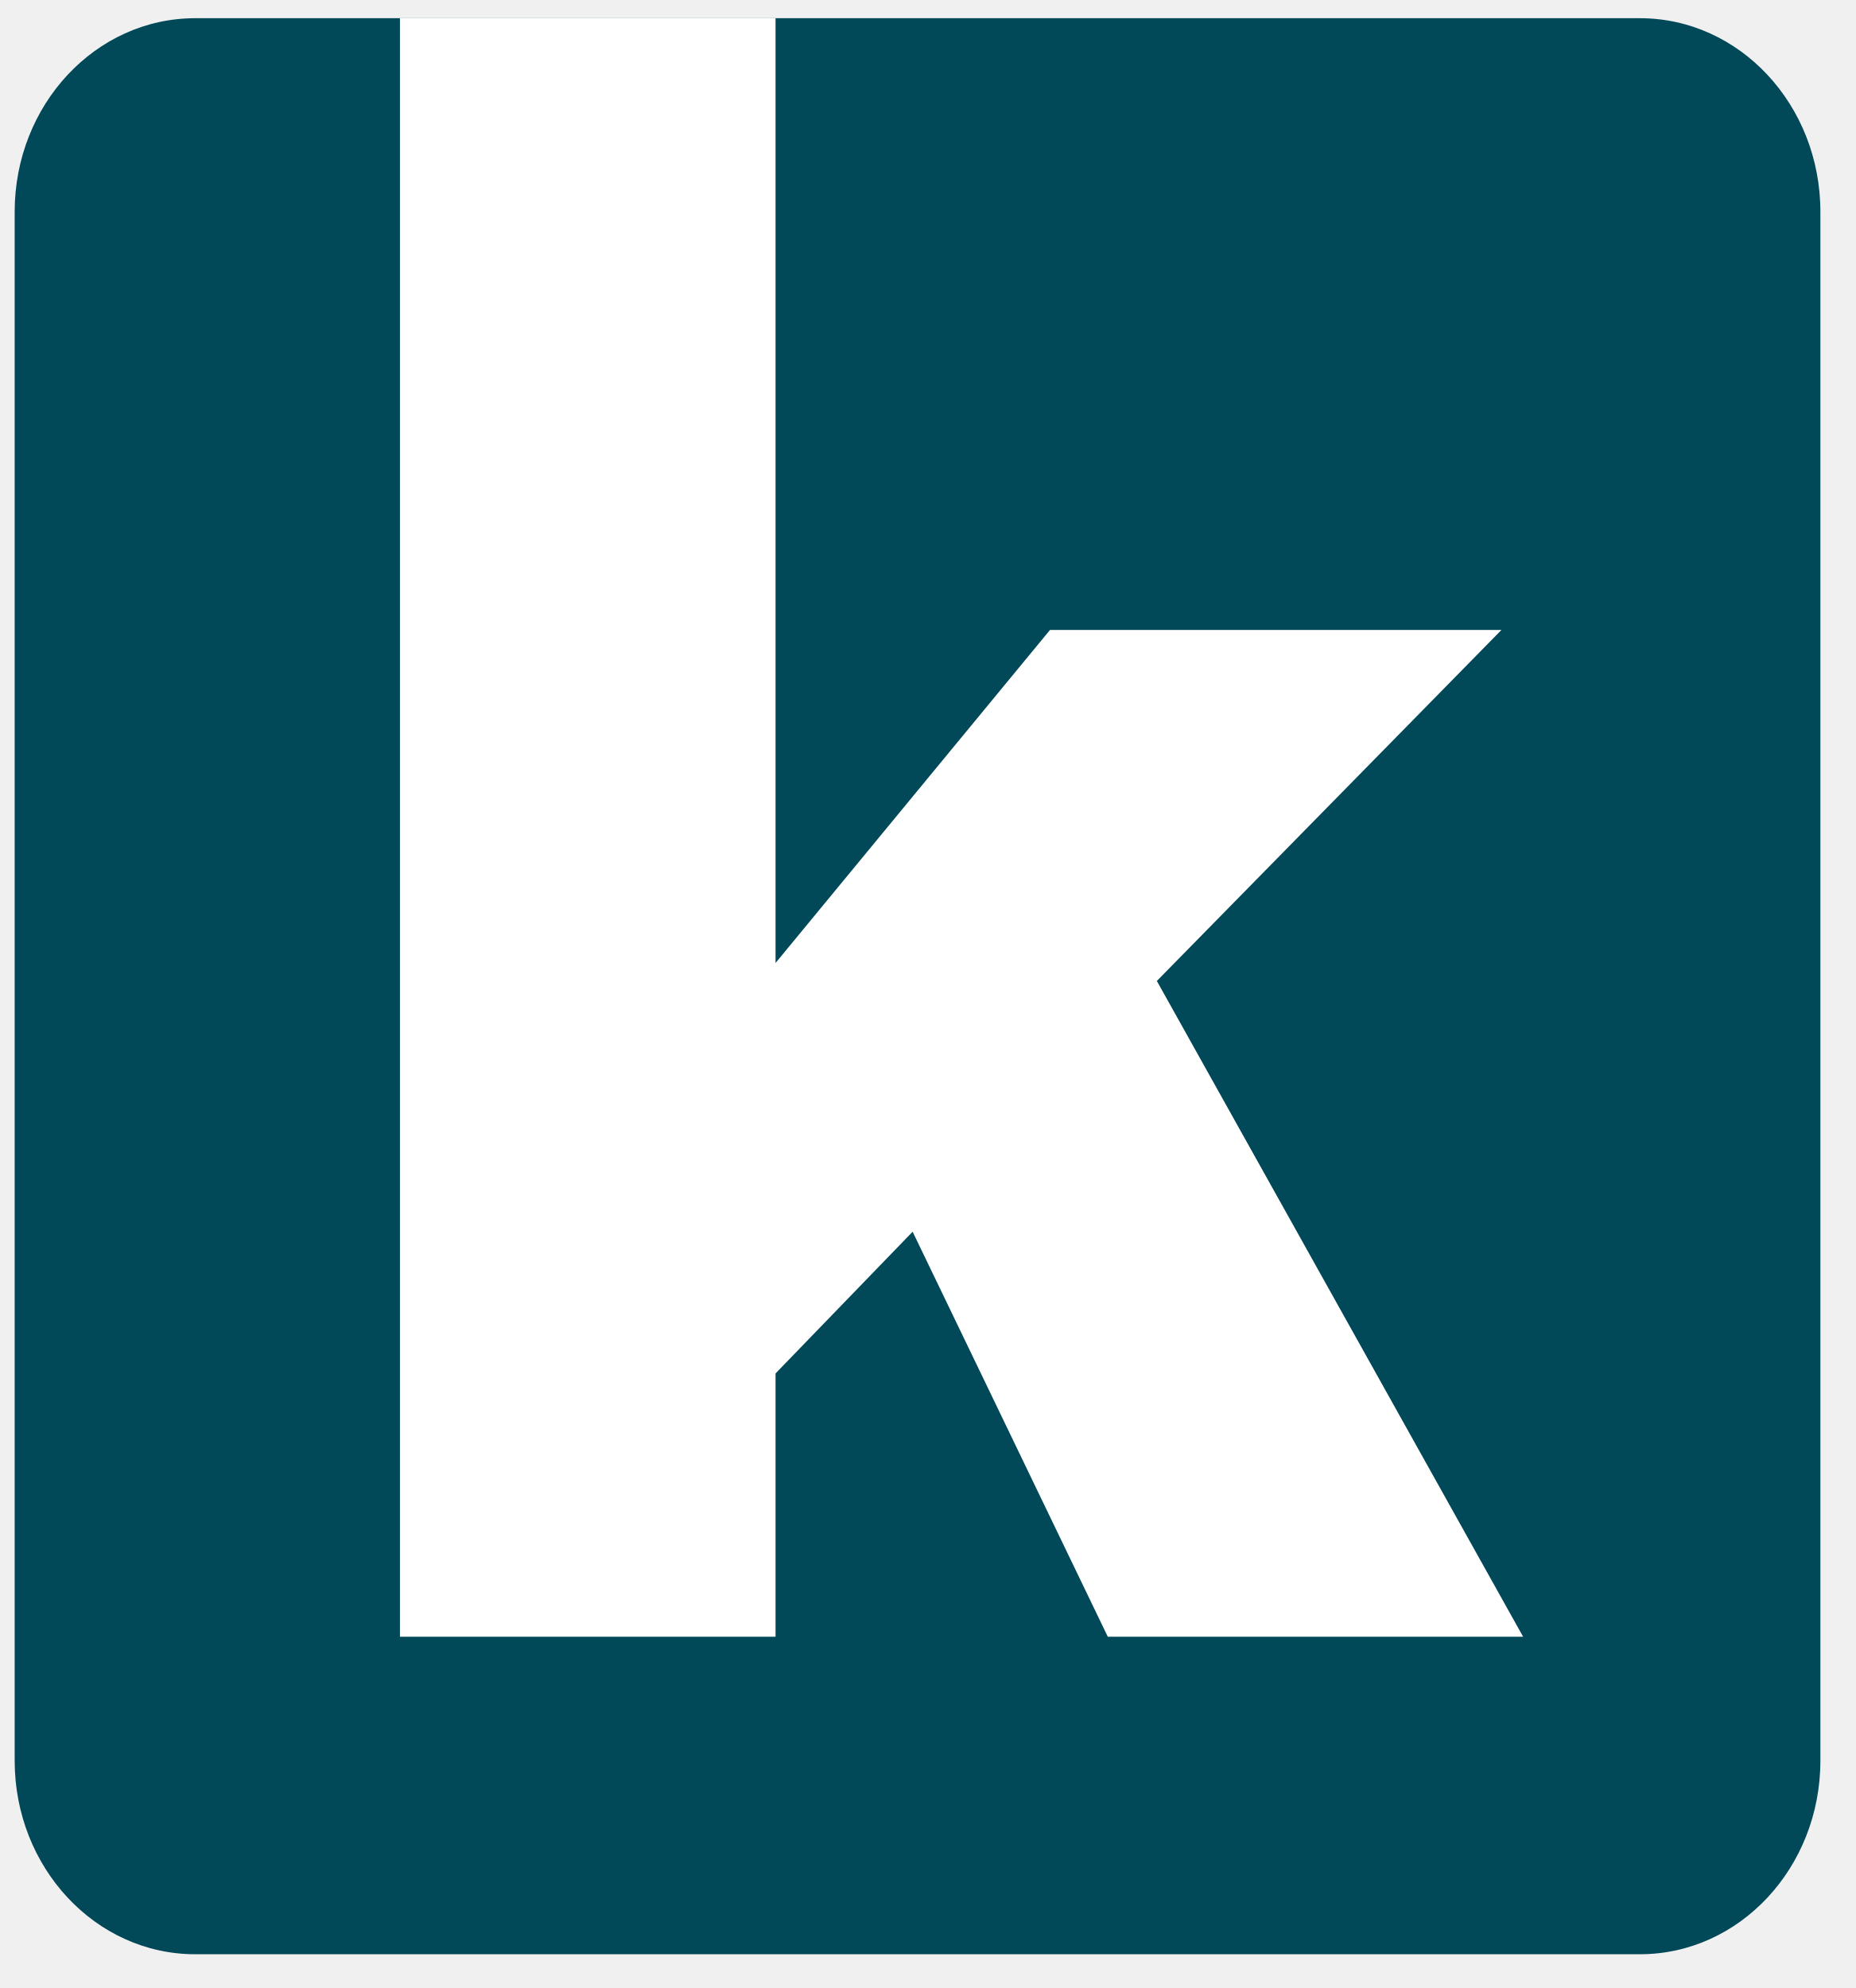
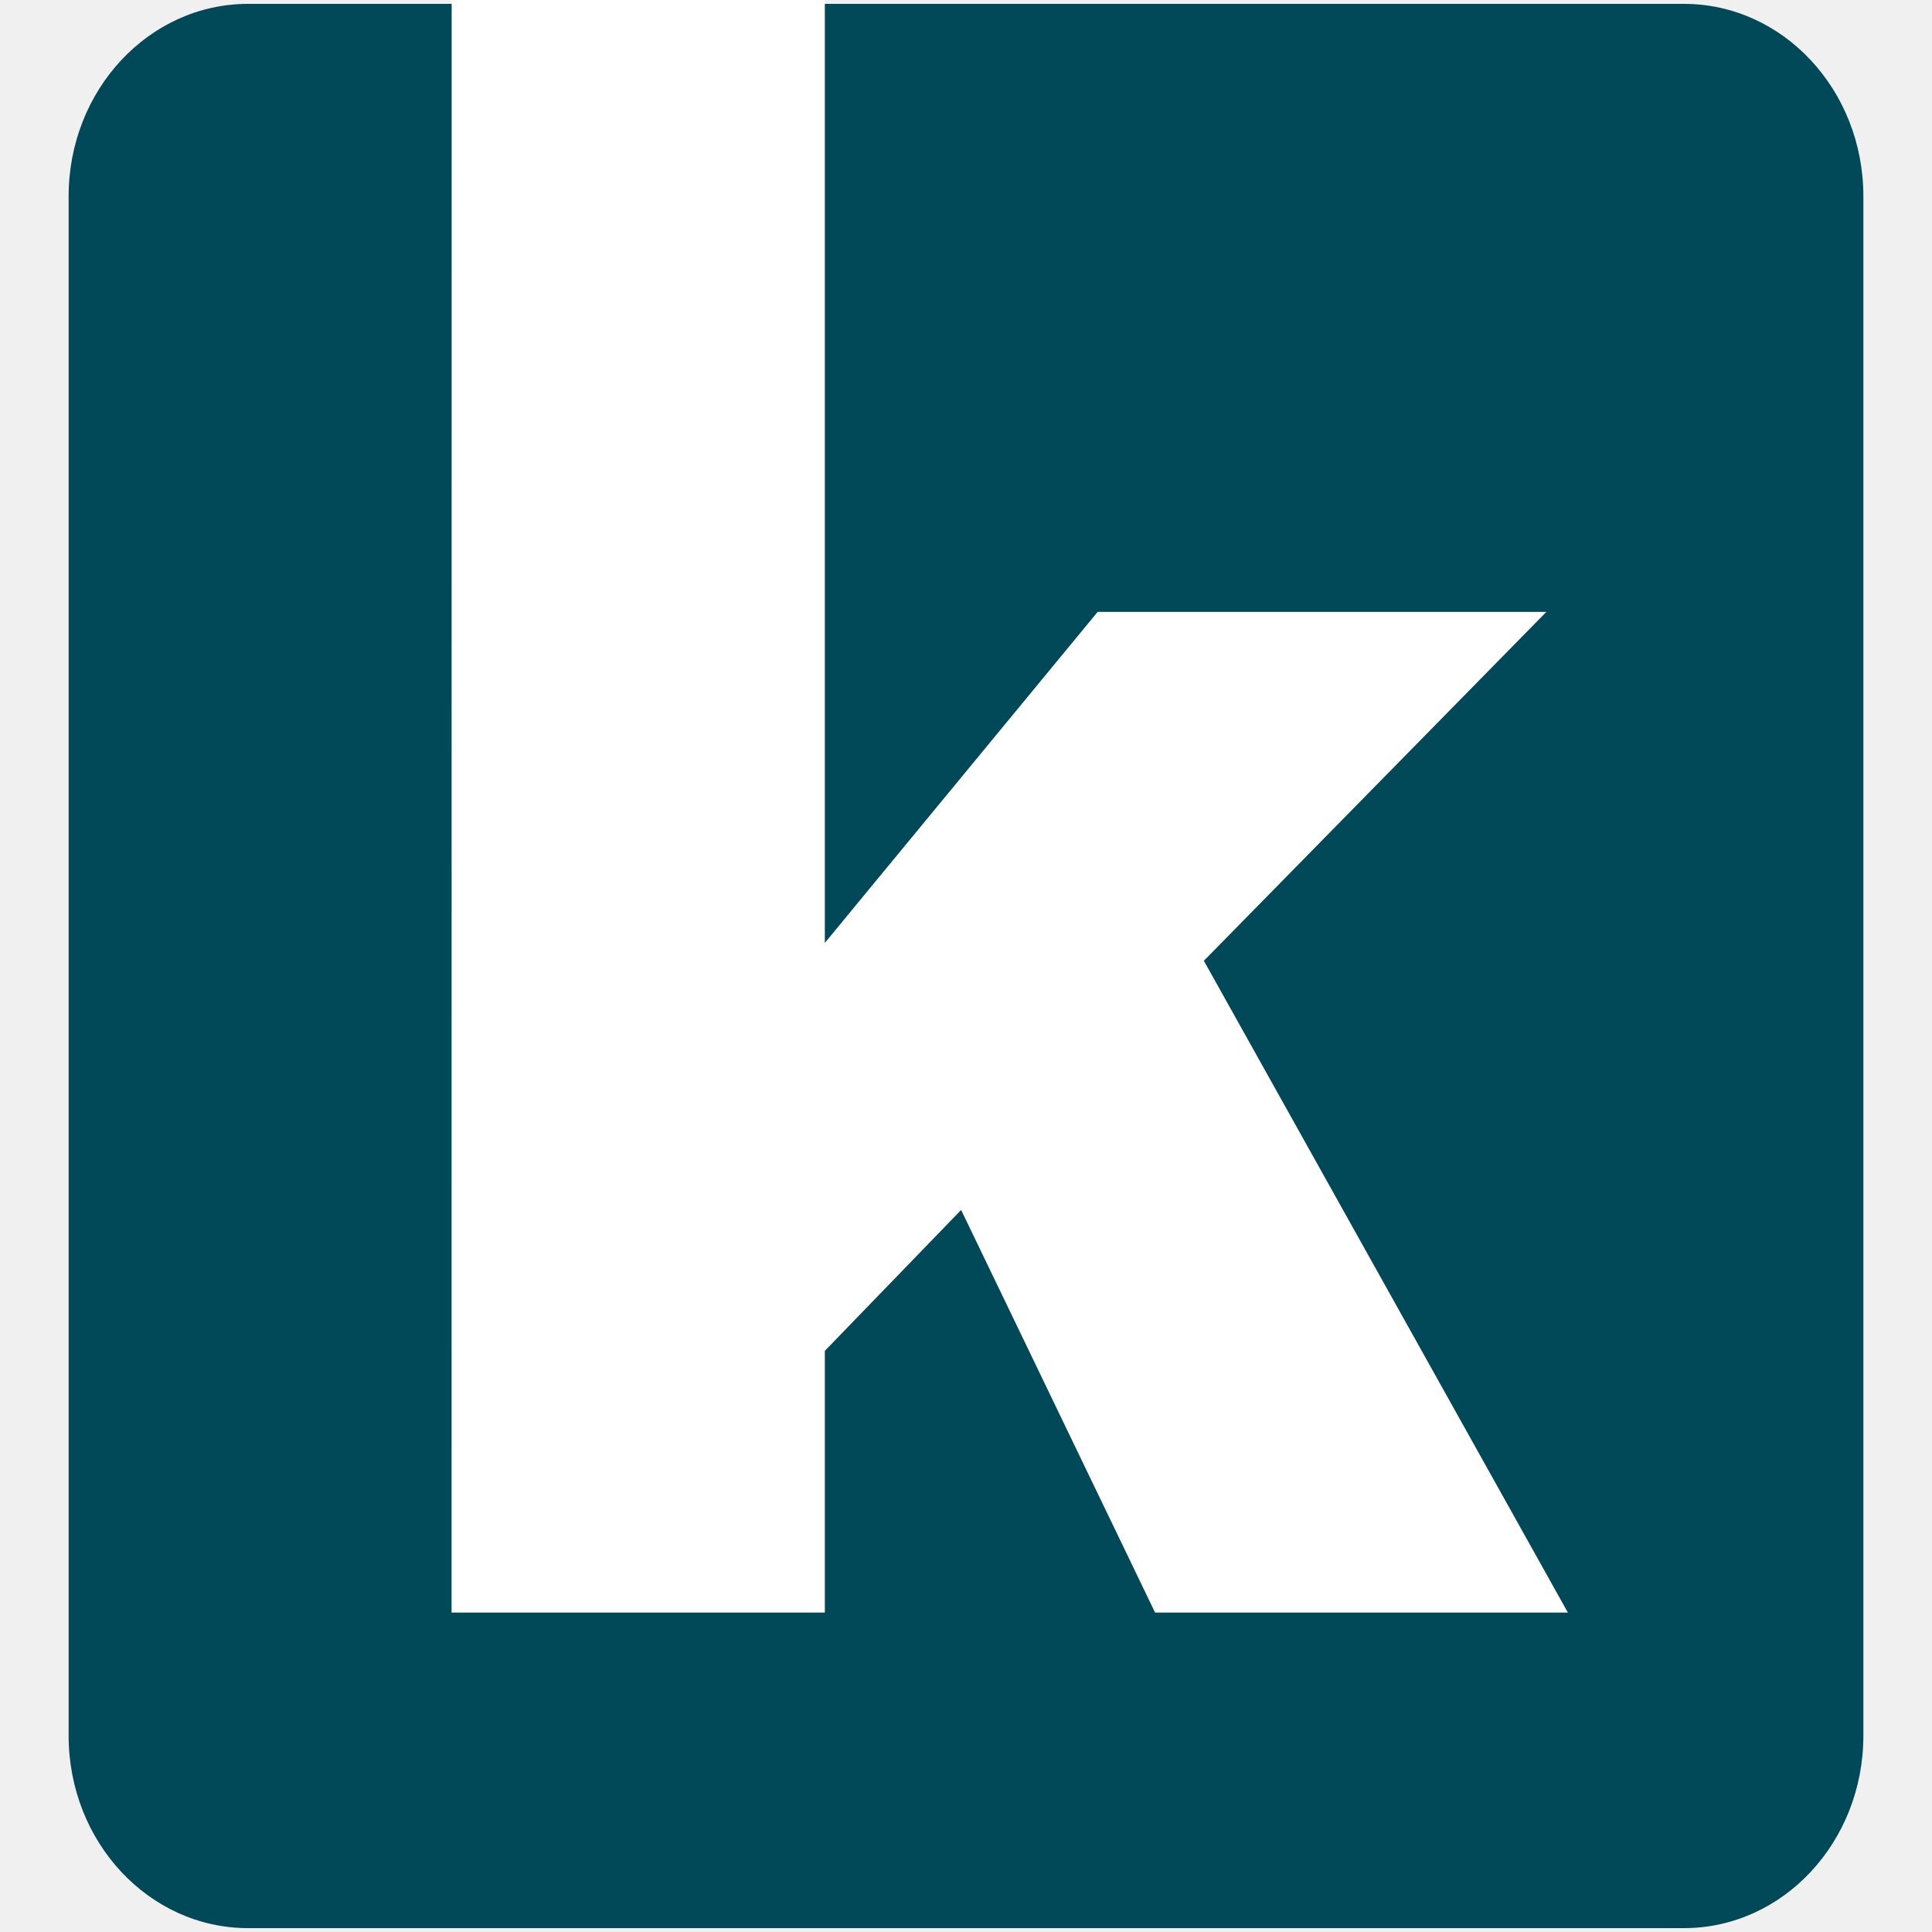
- <svg xmlns="http://www.w3.org/2000/svg" width="42" height="45" viewBox="0 0 42 45" fill="none">
-   <path d="M37.119 0.412H4.419C2.162 0.412 0.332 2.374 0.332 4.795V39.854C0.332 42.274 2.162 44.236 4.419 44.236H37.119C39.377 44.236 41.206 42.274 41.206 39.854V4.795C41.206 2.374 39.377 0.412 37.119 0.412Z" fill="#014958" />
-   <path fill-rule="evenodd" clip-rule="evenodd" d="M9.053 37.049H17.555V31.089L20.658 27.881L25.076 37.049H34.477L26.186 22.205L33.986 14.26H23.767L17.555 21.798V0.412H9.053V37.049Z" fill="white" />
+ <svg xmlns="http://www.w3.org/2000/svg" height="44.0pt" stroke-miterlimit="10" style="fill-rule:nonzero;clip-rule:evenodd;stroke-linecap:round;stroke-linejoin:round;" version="1.1" viewBox="0 0 44 44" width="44.0pt" xml:space="preserve">
+   <defs />
+   <g id="Sans-titre">
+     <path d="M38.35 0.088L5.65 0.088C3.393 0.088 1.563 2.05 1.563 4.47L1.563 39.53C1.563 41.95 3.393 43.912 5.65 43.912L38.35 43.912C40.607 43.912 42.437 41.95 42.437 39.53L42.437 4.47C42.437 2.05 40.607 0.088 38.35 0.088Z" fill="#014958" fill-rule="nonzero" opacity="1" stroke="none" />
+     <path d="M10.284 36.725L18.785 36.725L18.785 30.765L21.889 27.556L26.306 36.725L35.707 36.725L27.417 21.881L35.217 13.936L24.998 13.936L18.785 21.474L18.785 0L10.286 0L10.284 36.725Z" fill="#ffffff" fill-rule="evenodd" opacity="1" stroke="none" />
+   </g>
</svg>
